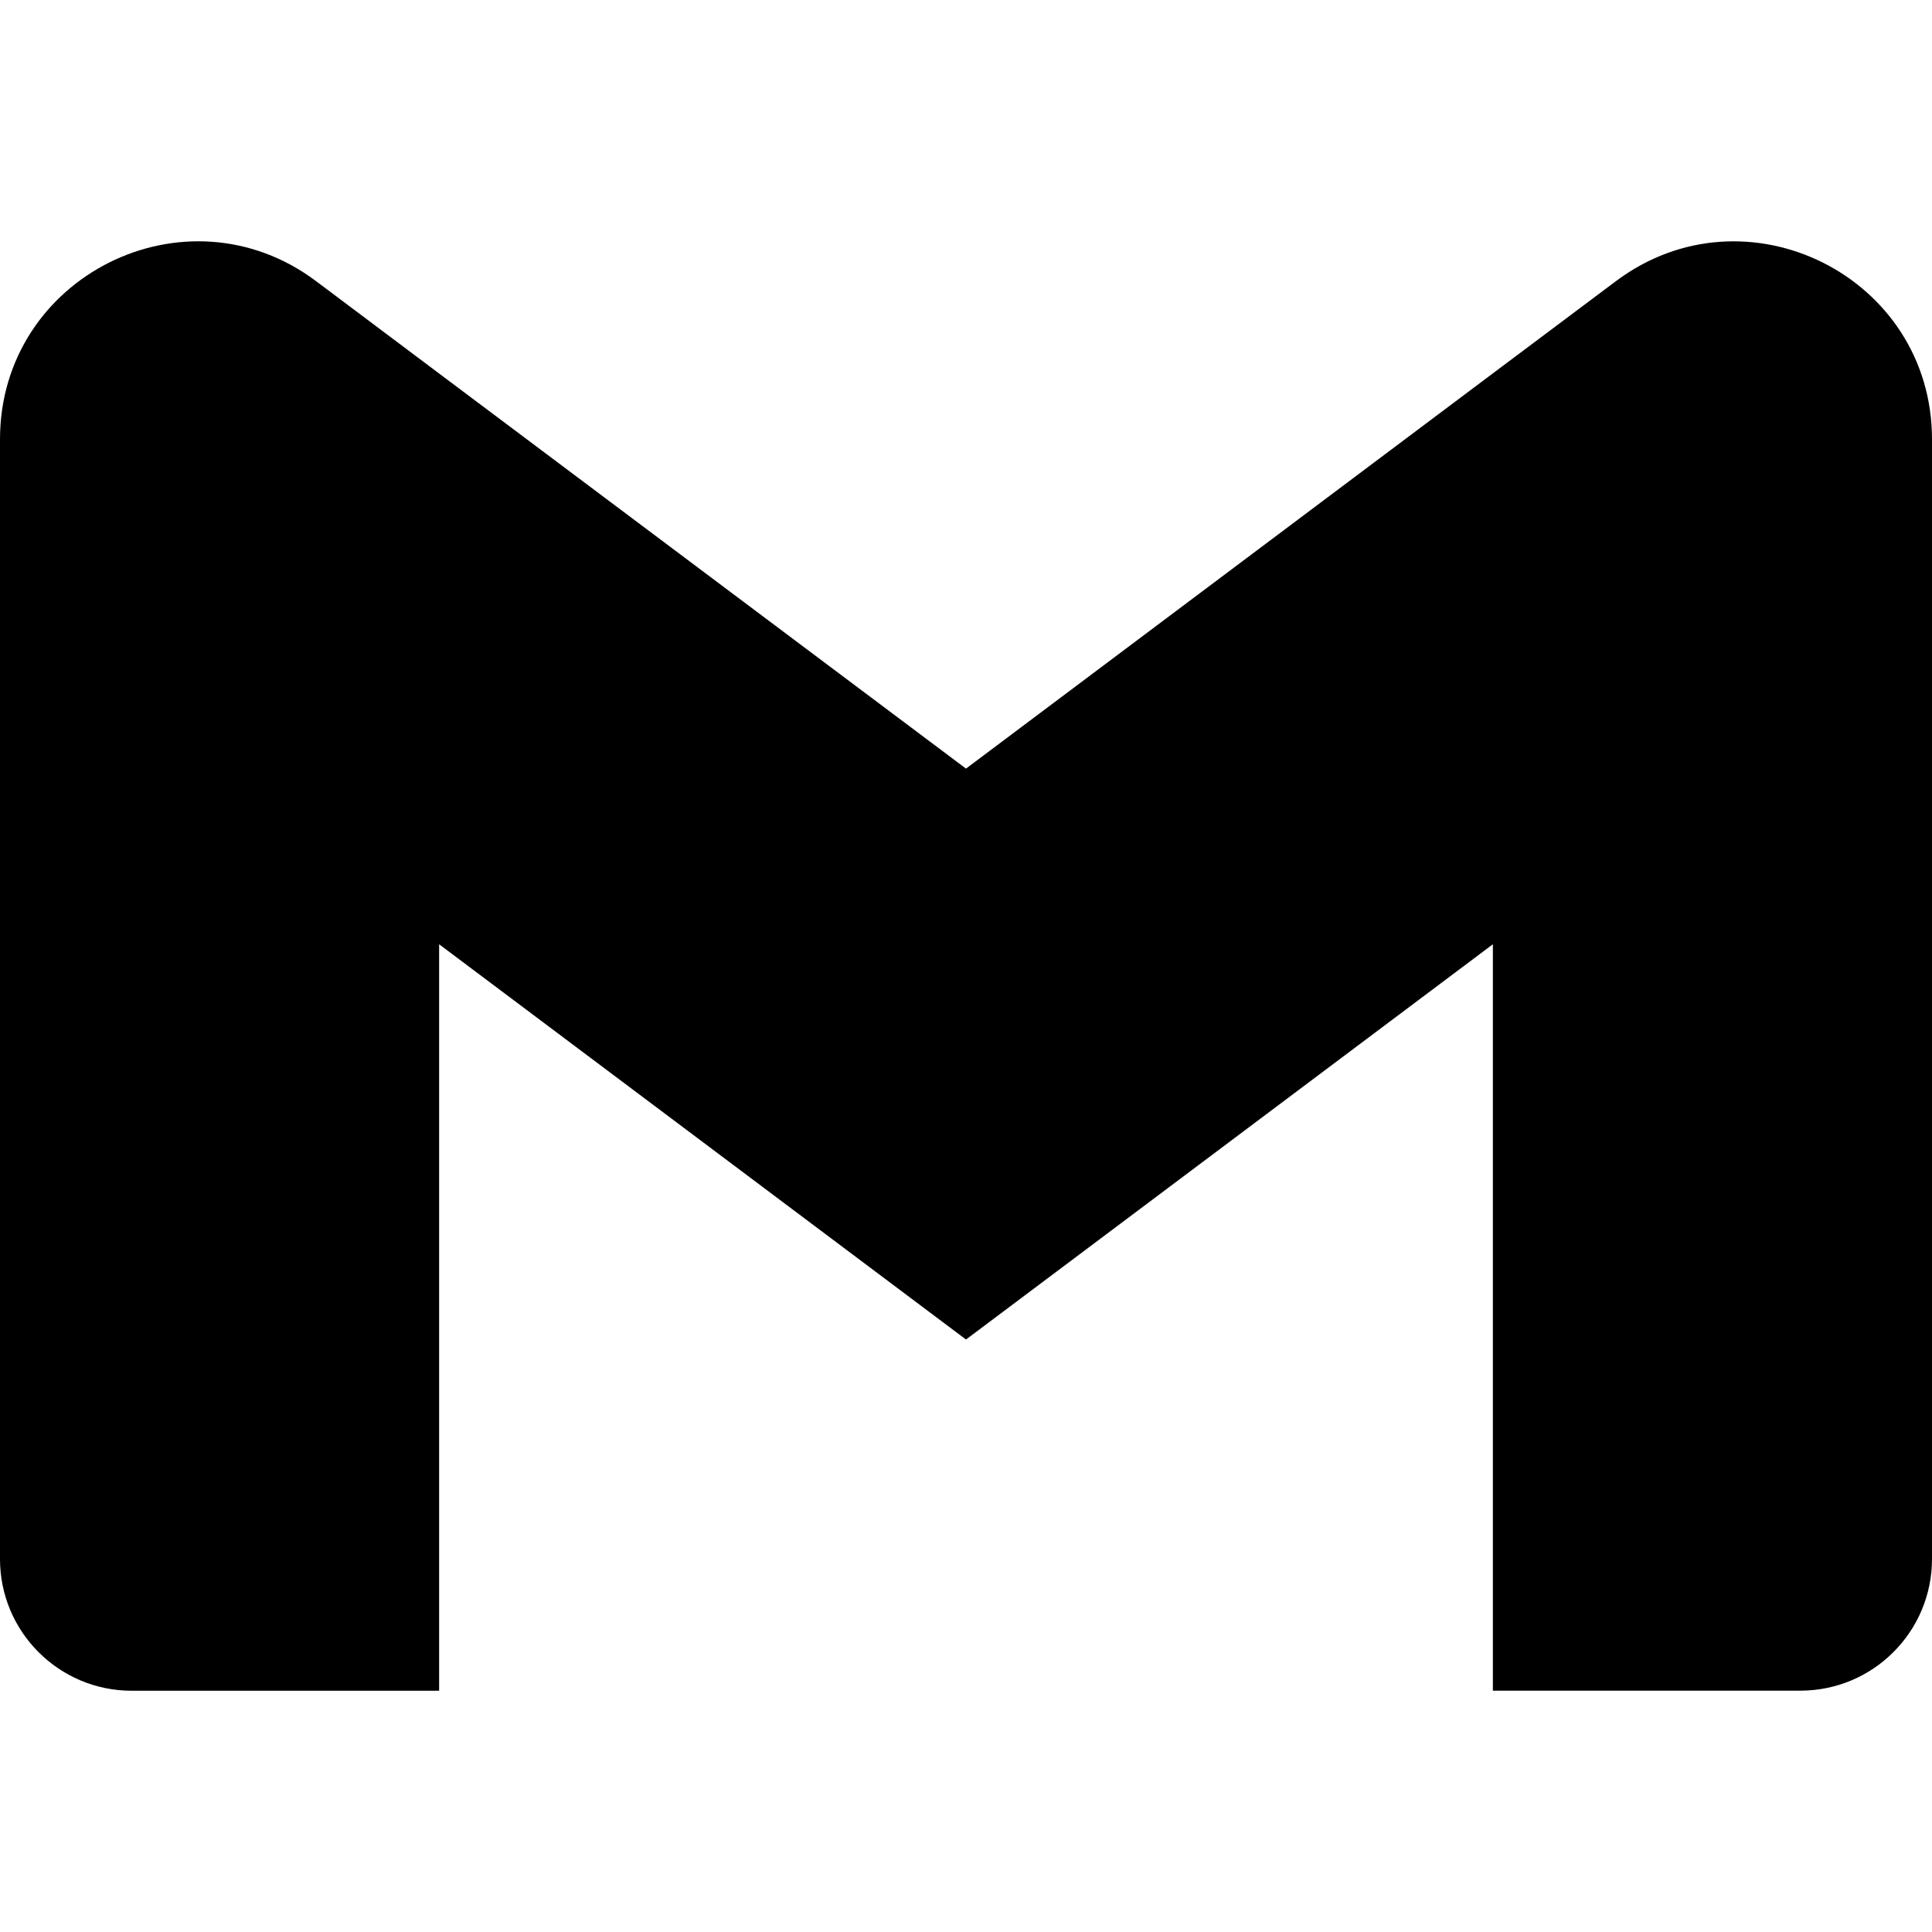
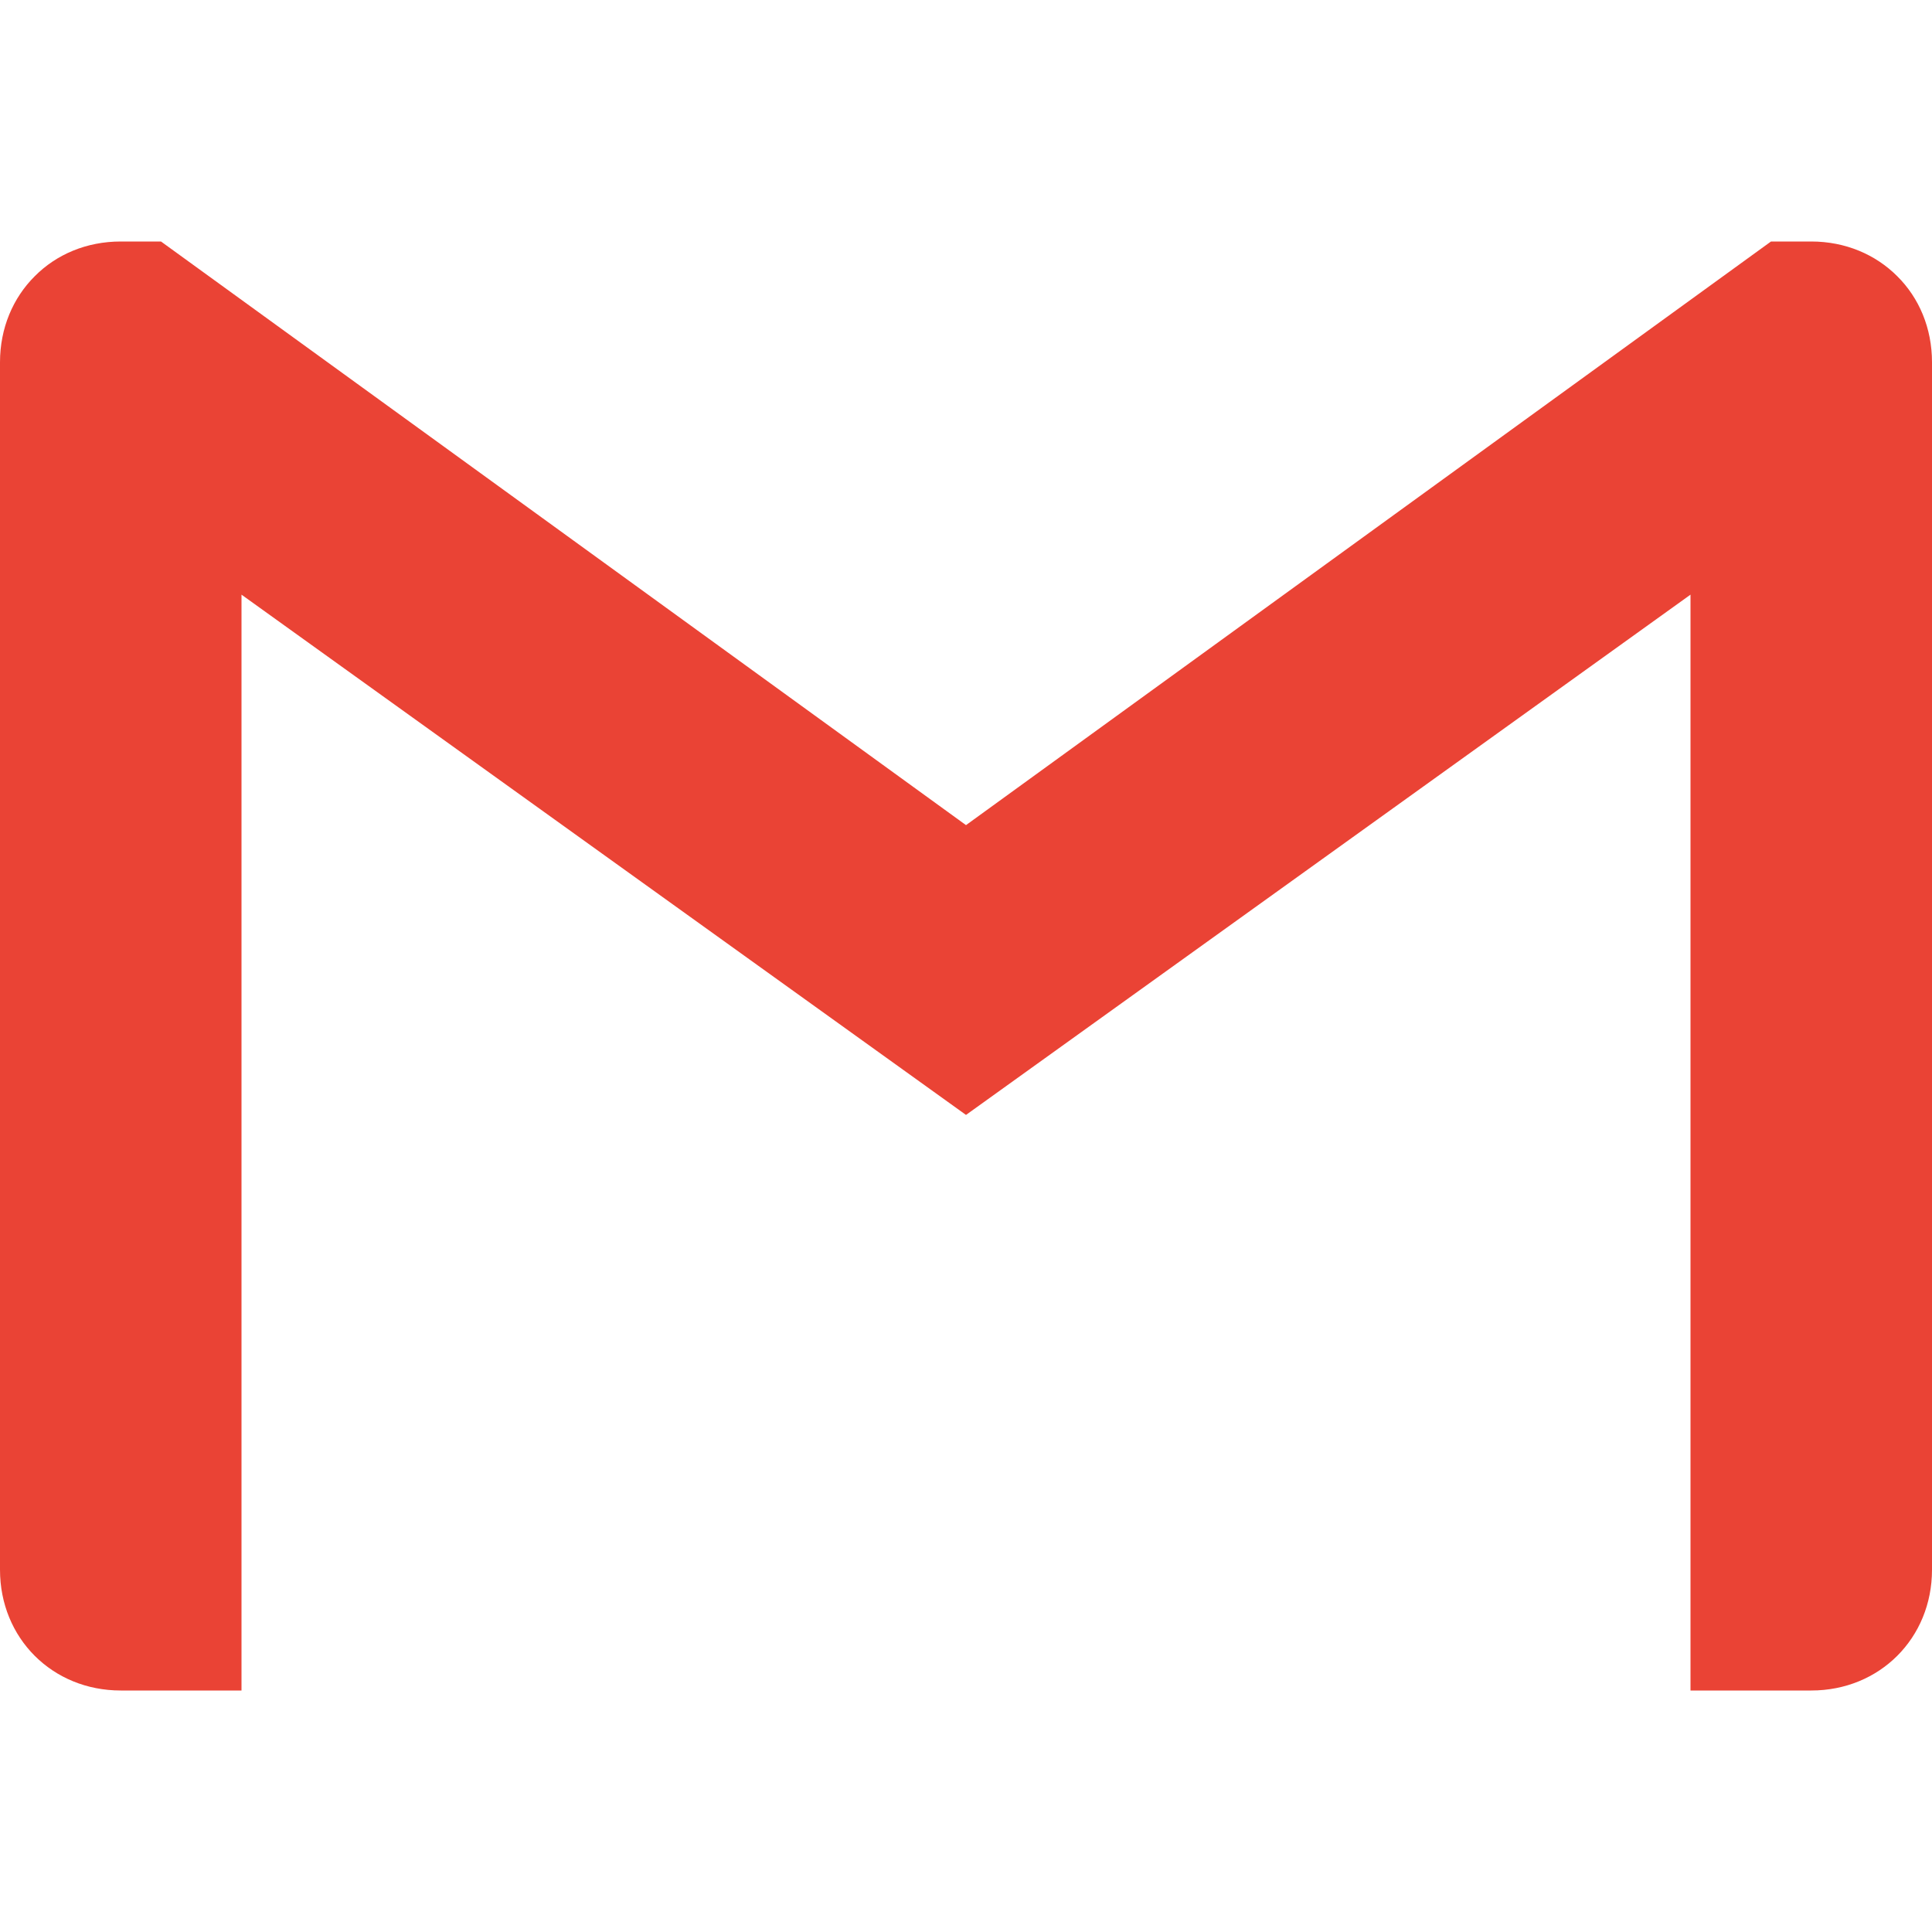
<svg xmlns="http://www.w3.org/2000/svg" role="img" viewBox="0 0 24 24">
-   <path d="M24 5.457v13.909c0 .904-.732 1.636-1.636 1.636h-3.819V11.73L12 16.64l-6.545-4.91v9.273H1.636A1.636 1.636 0 0 1 0 19.366V5.457c0-2.023 2.309-3.178 3.927-1.964L5.455 4.64 12 9.548l6.545-4.91 1.528-1.145C21.69 2.28 24 3.434 24 5.457z" />
+   <path d="M24 4.5v15c0 .85-.65 1.5-1.5 1.5H21V7.387l-9 6.463-9-6.463V21H1.5C.649 21 0 20.35 0 19.5v-15c0-.425.162-.8.431-1.068C.7 3.16 1.076 3 1.5 3H2l10 7.25L22 3h.5c.425 0 .8.162 1.069.432.27.268.431.643.431 1.068z" style="fill: rgb(234, 67, 53);" />
</svg>
